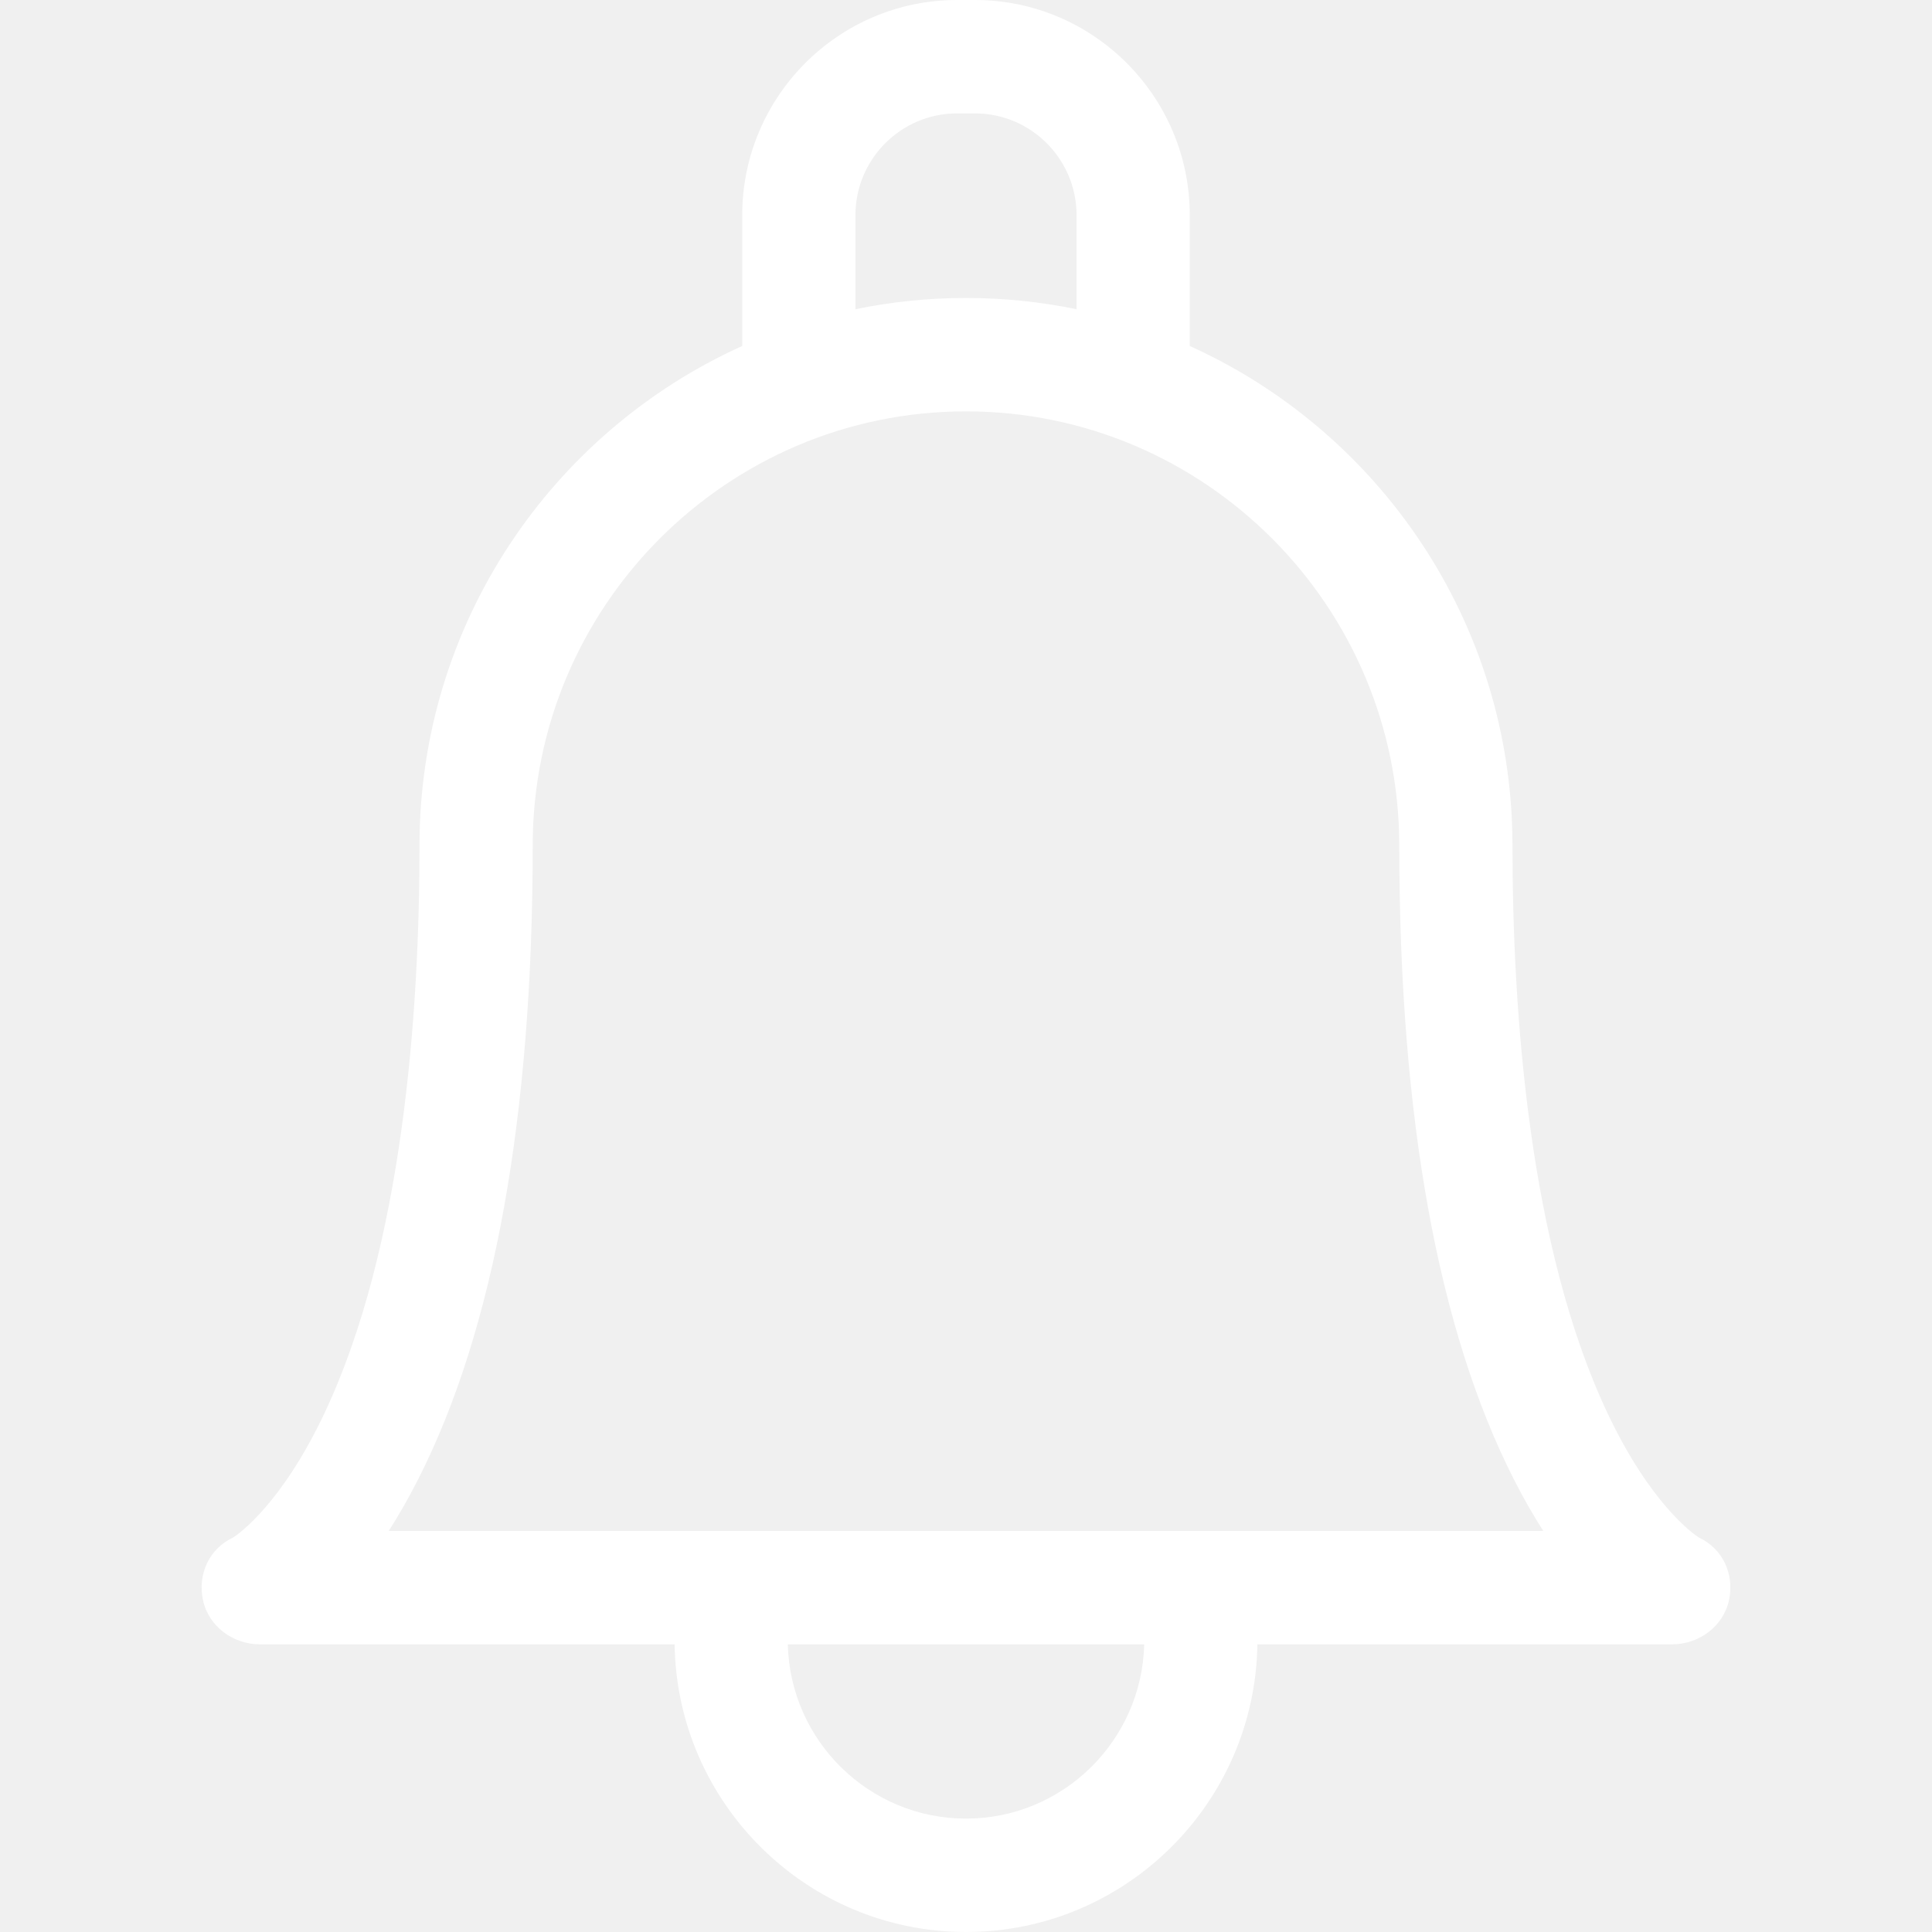
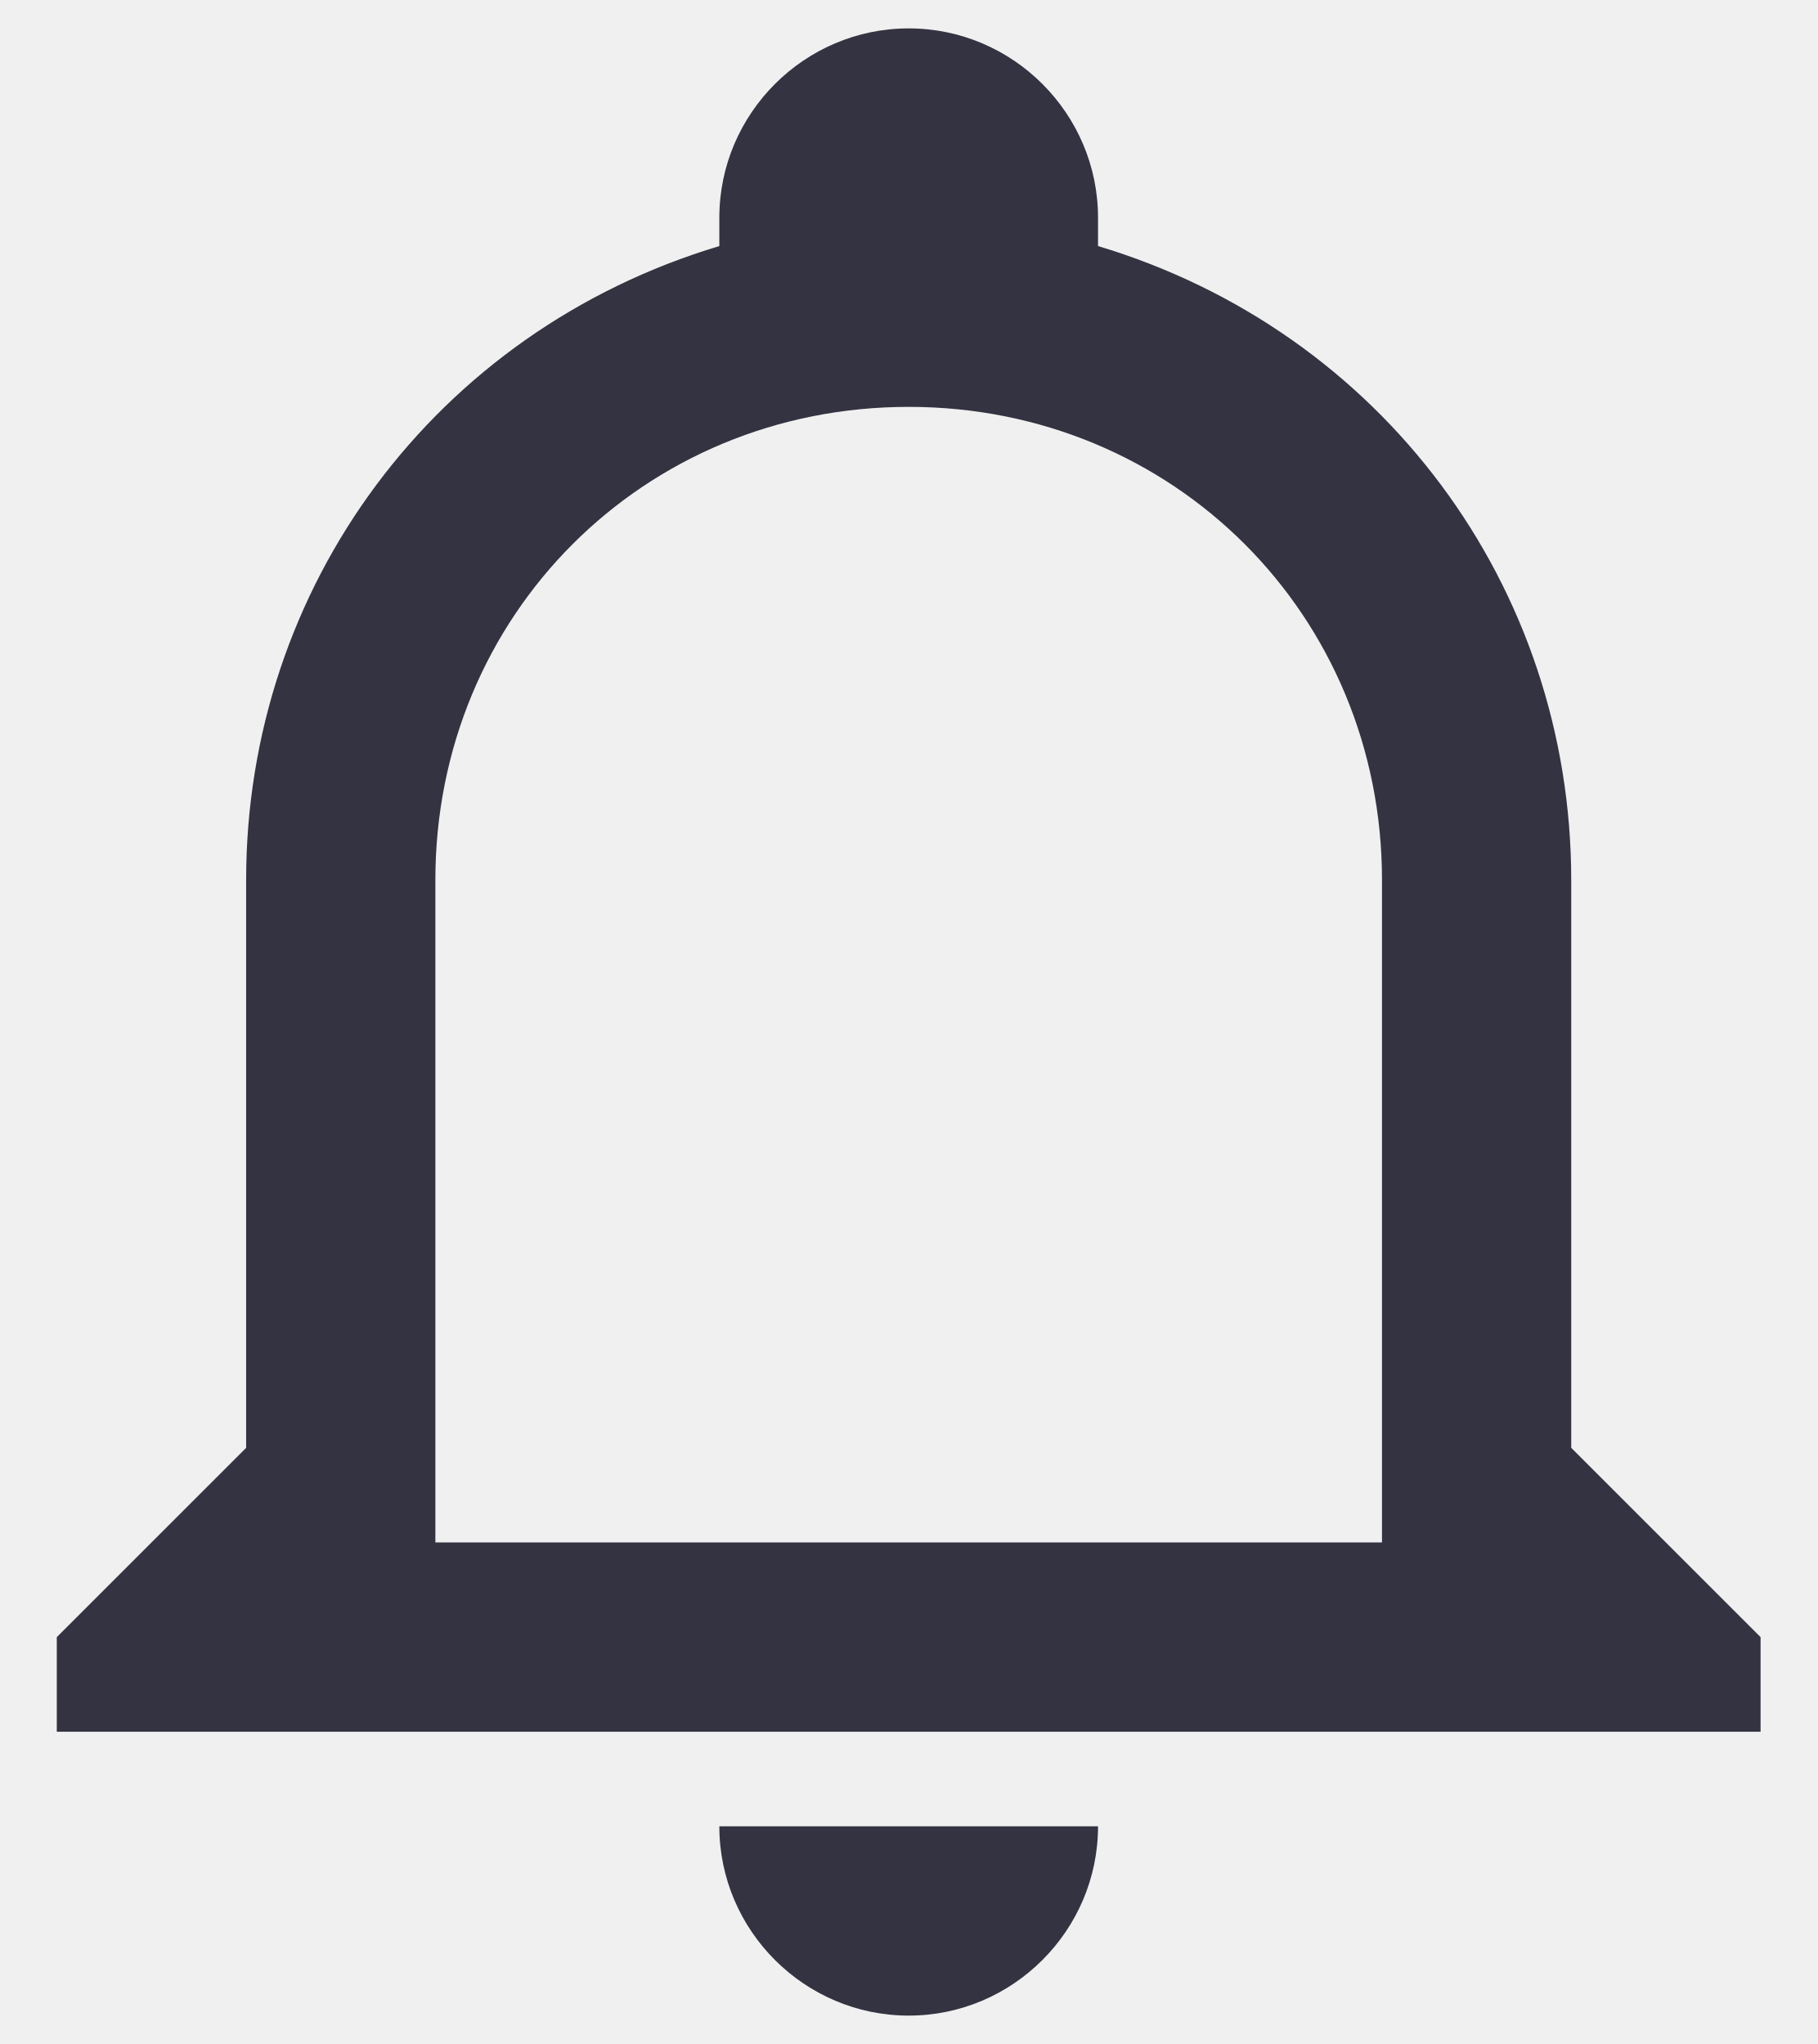
- <svg xmlns="http://www.w3.org/2000/svg" version="1.1" width="512" height="512" x="0" y="0" viewBox="0 0 512 512" style="enable-background:new 0 0 512 512" xml:space="preserve" class="">
-   <g>
-     <path d="m450.201 407.453c-1.505-.977-12.832-8.912-24.174-32.917-20.829-44.082-25.201-106.18-25.201-150.511 0-.193-.004-.384-.011-.576-.227-58.589-35.31-109.095-85.514-131.756v-34.657c0-31.45-25.544-57.036-56.942-57.036h-4.719c-31.398 0-56.942 25.586-56.942 57.036v34.655c-50.372 22.734-85.525 73.498-85.525 132.334 0 44.331-4.372 106.428-25.201 150.511-11.341 24.004-22.668 31.939-24.174 32.917-6.342 2.935-9.469 9.715-8.01 16.586 1.473 6.939 7.959 11.723 15.042 11.723h109.947c.614 42.141 35.008 76.238 77.223 76.238s76.609-34.097 77.223-76.238h109.947c7.082 0 13.569-4.784 15.042-11.723 1.457-6.871-1.669-13.652-8.011-16.586zm-223.502-350.417c0-14.881 12.086-26.987 26.942-26.987h4.719c14.856 0 26.942 12.106 26.942 26.987v24.917c-9.468-1.957-19.269-2.987-29.306-2.987-10.034 0-19.832 1.029-29.296 2.984v-24.914zm29.301 424.915c-25.673 0-46.614-20.617-47.223-46.188h94.445c-.608 25.57-21.549 46.188-47.222 46.188zm60.4-76.239c-.003 0-213.385 0-213.385 0 2.595-4.044 5.236-8.623 7.861-13.798 20.104-39.643 30.298-96.129 30.298-167.889 0-63.417 51.509-115.01 114.821-115.01s114.821 51.593 114.821 115.06c0 .185.003.369.01.553.057 71.472 10.25 127.755 30.298 167.286 2.625 5.176 5.267 9.754 7.861 13.798z" fill="#ffffff" data-original="#000000" class="" />
-   </g>
+ <svg xmlns="http://www.w3.org/2000/svg" width="16" height="18" viewBox="0 0 16 18" fill="none">
+   <path d="M6.333 16.083H9.667C9.667 17 8.917 17.75 8 17.75C7.083 17.75 6.333 17 6.333 16.083ZM15.5 14.417V15.25H0.5V14.417L2.167 12.75V7.75C2.167 5.167 3.833 2.917 6.333 2.167V1.917C6.333 1 7.083 0.25 8 0.25C8.917 0.25 9.667 1 9.667 1.917V2.167C12.167 2.917 13.833 5.167 13.833 7.75V12.75L15.5 14.417ZM12.167 7.75C12.167 5.417 10.333 3.583 8 3.583C5.667 3.583 3.833 5.417 3.833 7.75V13.583H12.167V7.75Z" fill="#343342" />
</svg>
